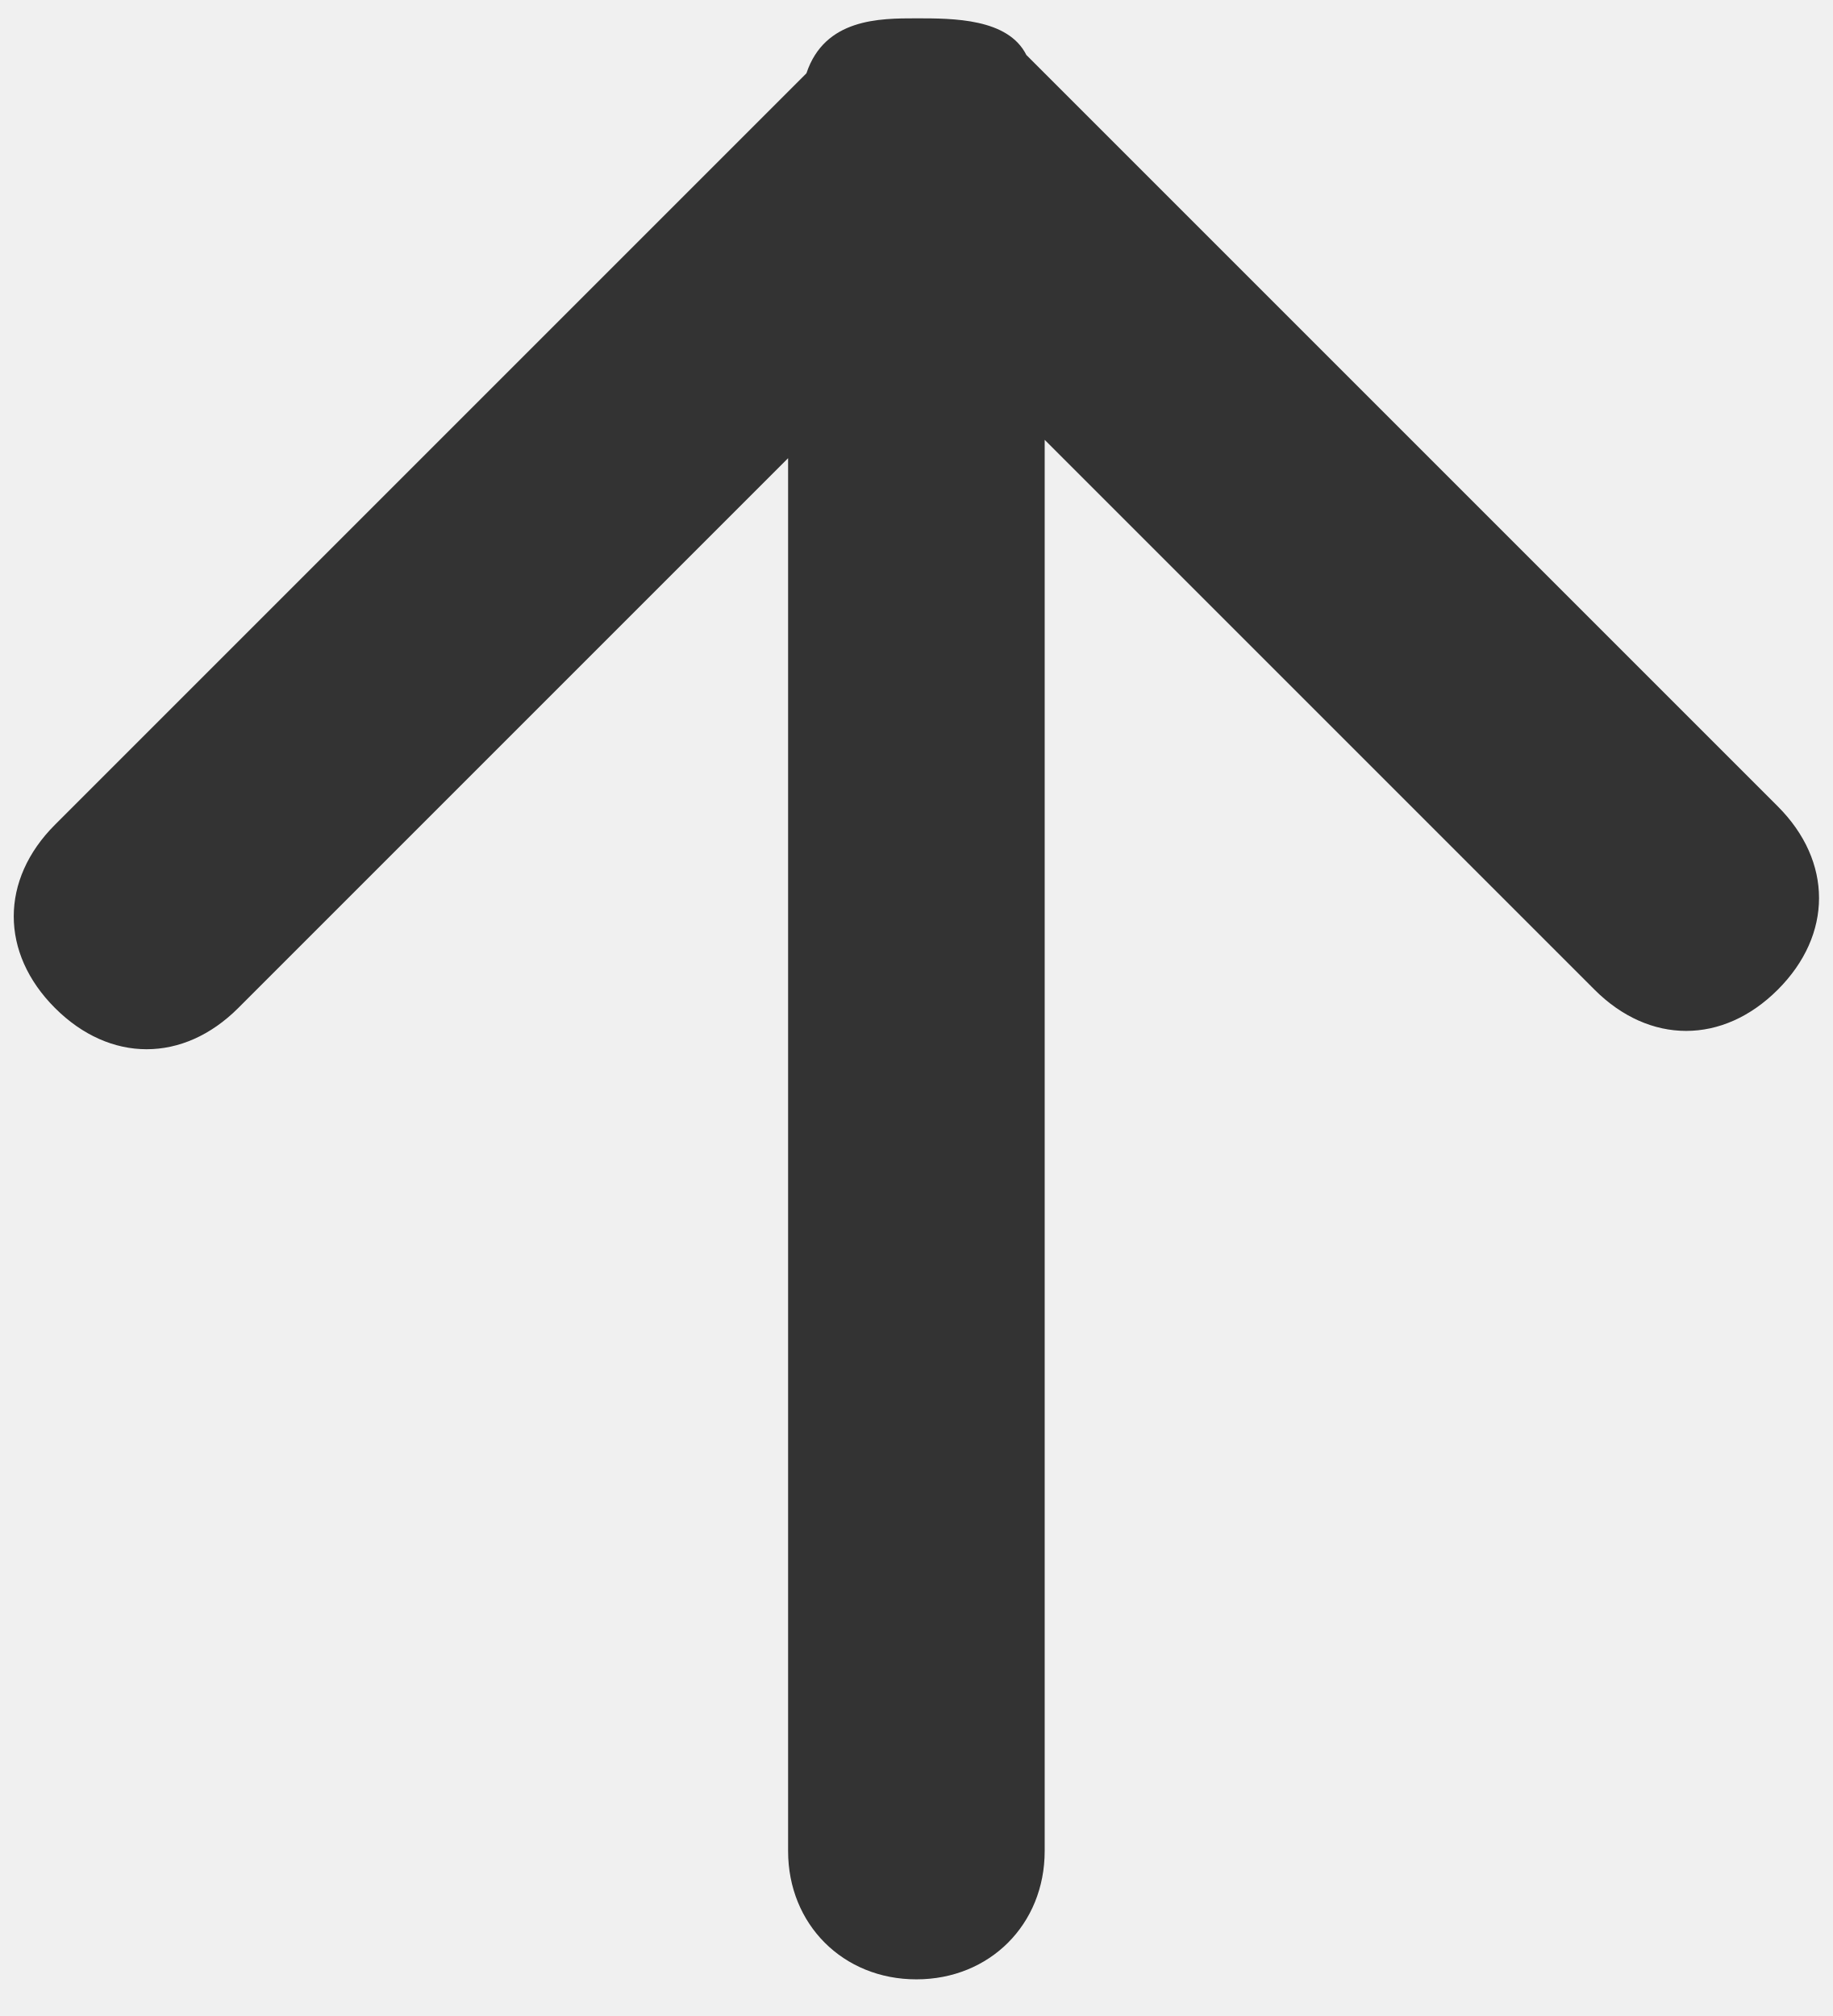
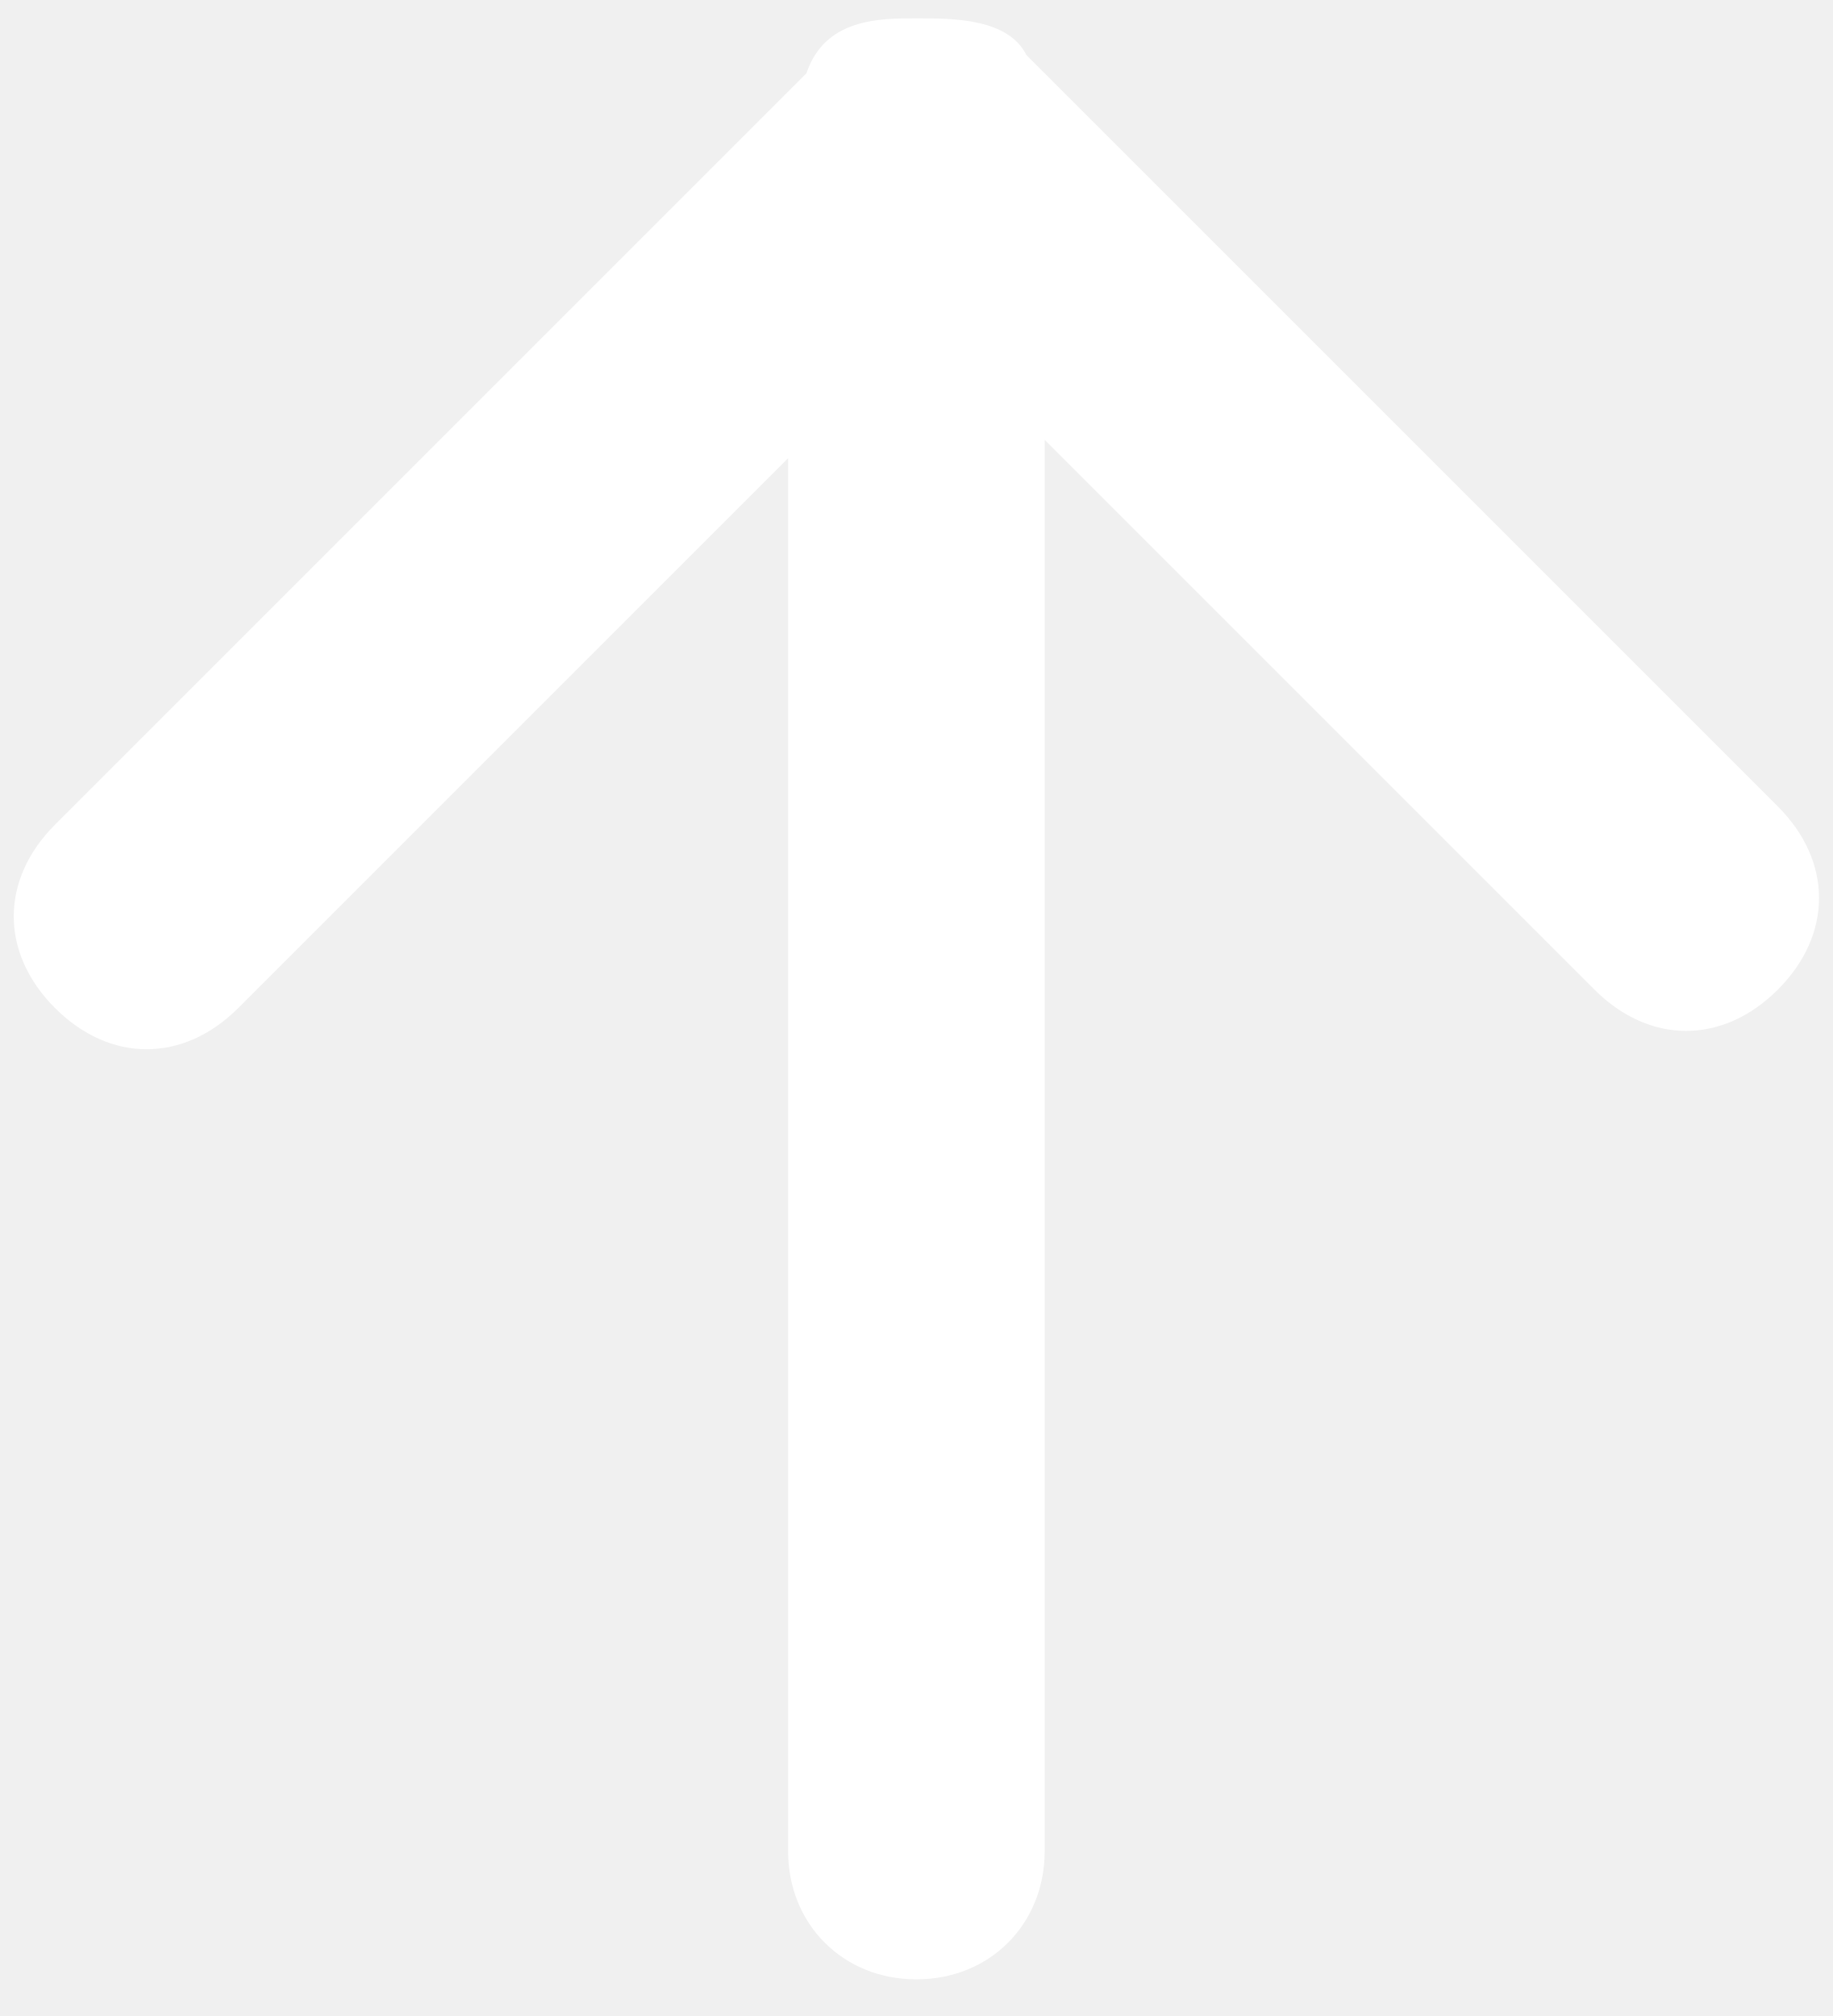
- <svg xmlns="http://www.w3.org/2000/svg" version="1.0" id="Layer_1" x="0px" y="0px" viewBox="0 0 10 11" enable-background="new 0 0 10 11" xml:space="preserve">
-   <path fill-rule="evenodd" clip-rule="evenodd" fill="#333333" d="M5.6,0.3l4.1,4.1c0.3,0.3,0.3,0.7,0,1c-0.3,0.3-0.7,0.3-1,0l-3-3  v7.7c0,0.4-0.3,0.7-0.7,0.7c-0.4,0-0.7-0.3-0.7-0.7V2.5l-3,3c-0.3,0.3-0.7,0.3-1,0c-0.3-0.3-0.3-0.7,0-1l4.1-4.1  C4.5,0.1,4.8,0.1,5,0.1C5.2,0.1,5.5,0.1,5.6,0.3z" />
+ <svg xmlns="http://www.w3.org/2000/svg" version="1.1" id="Layer_1" x="0px" y="0px" viewBox="0 0 10 11" style="enable-background:new 0 0 10 11;" xml:space="preserve">
+   <style type="text/css">
+ 	.st0{fill-rule:evenodd;clip-rule:evenodd;fill:#FFFFFF;}
+ </style>
+   <path class="st0" d="M5.6,0.3l4.1,4.1c0.3,0.3,0.3,0.7,0,1s-0.7,0.3-1,0l-3-3v7.7c0,0.4-0.3,0.7-0.7,0.7c-0.4,0-0.7-0.3-0.7-0.7V2.5  l-3,3c-0.3,0.3-0.7,0.3-1,0s-0.3-0.7,0-1l4.1-4.1C4.5,0.1,4.8,0.1,5,0.1S5.5,0.1,5.6,0.3z" />
</svg>
